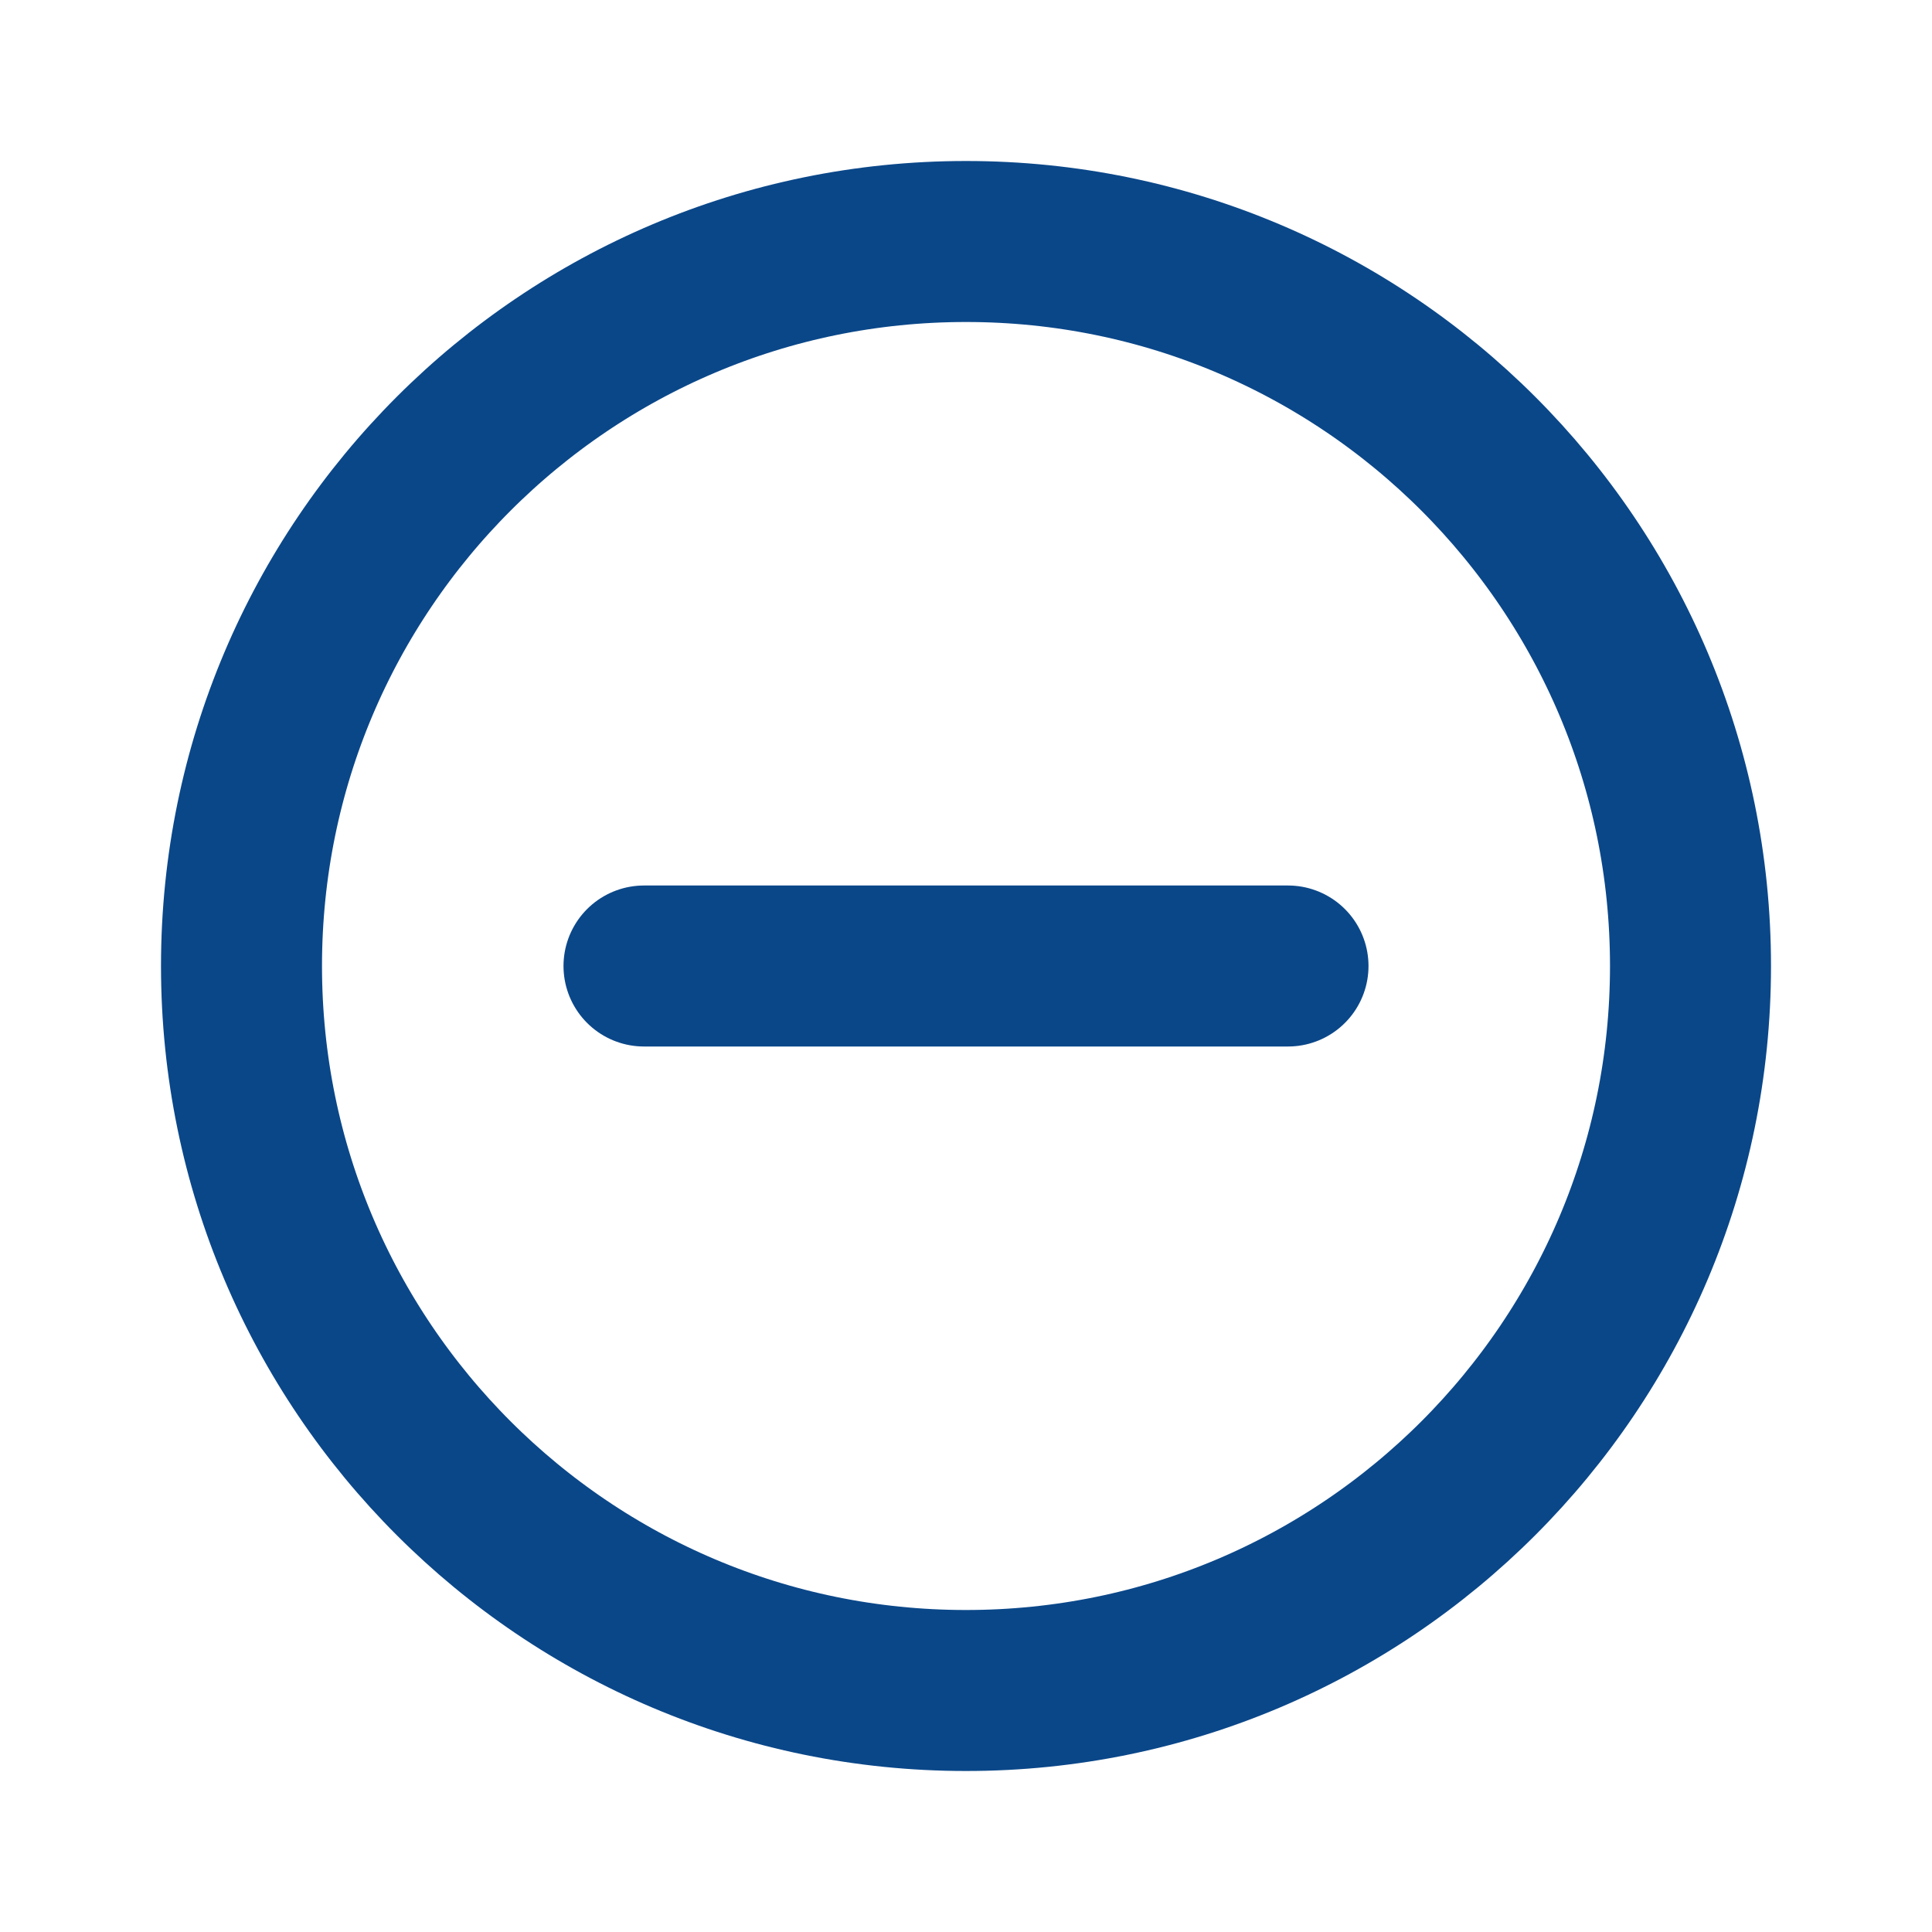
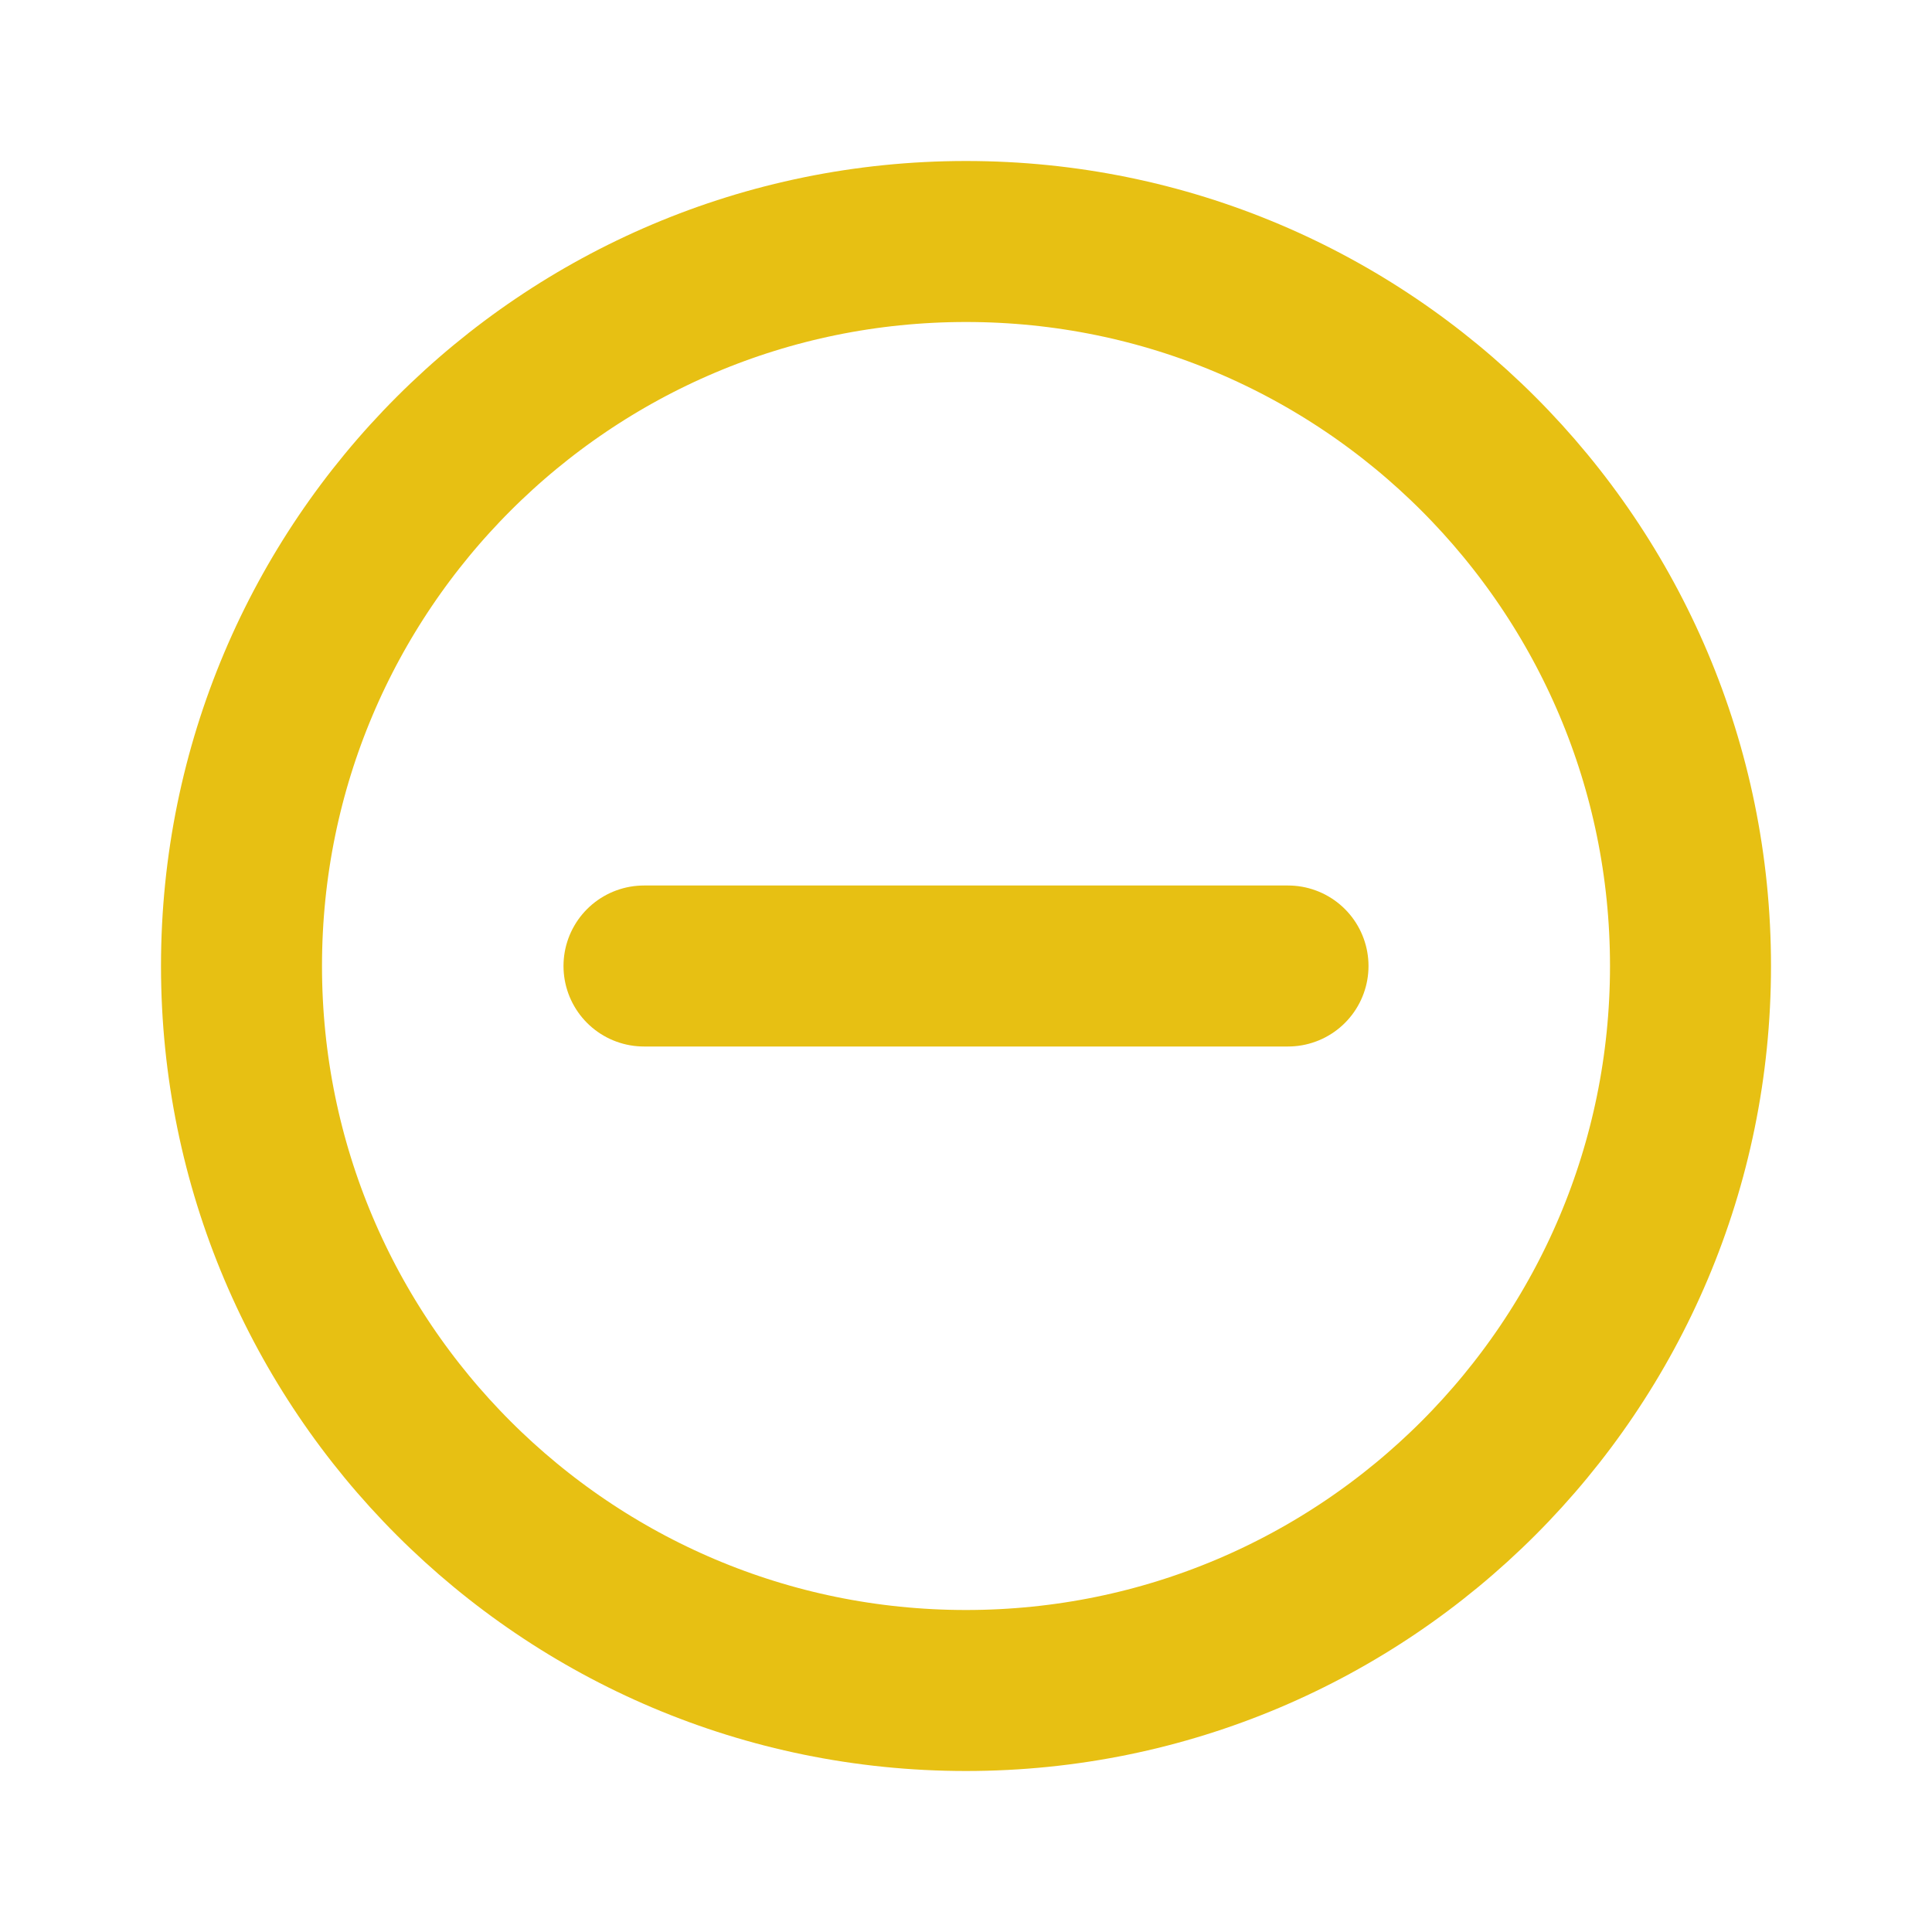
<svg xmlns="http://www.w3.org/2000/svg" width="36" height="36" id="screenshot-7b3ef0c8-b42b-8085-8006-4ba3eead4d0e" viewBox="0 0 36 36" fill="none" version="1.1">
  <g id="shape-7b3ef0c8-b42b-8085-8006-4ba3eead4d0e" width="24" class="feather feather-minus-circle" height="24" rx="0" ry="0" style="fill: rgb(0, 0, 0);">
    <g id="shape-7b3ef0c8-b42b-8085-8006-4ba3eead4d3e" style="display: none;">
      <g class="fills" id="fills-7b3ef0c8-b42b-8085-8006-4ba3eead4d3e">
        <rect width="36" height="36" x="0" stroke-linejoin="round" transform="matrix(1, 0, 0, 1, 0, 0)" style="fill: none;" ry="0" fill="none" stroke-linecap="round" rx="0" y="0" />
      </g>
      <g fill="none" stroke-linejoin="round" stroke-linecap="round" id="strokes-5ebf2f90-883c-80e9-8006-a73b40d719a8-7b3ef0c8-b42b-8085-8006-4ba3eead4d3e" class="strokes">
        <g class="inner-stroke-shape" transform="matrix(1, 0, 0, 1, 0, 0)">
          <defs>
            <clipPath id="inner-stroke-render-2-7b3ef0c8-b42b-8085-8006-4ba3eead4d3e-0">
              <use href="#stroke-shape-render-2-7b3ef0c8-b42b-8085-8006-4ba3eead4d3e-0" />
            </clipPath>
-             <rect rx="0" ry="0" x="0" y="0" width="36" height="36" id="stroke-shape-render-2-7b3ef0c8-b42b-8085-8006-4ba3eead4d3e-0" style="fill: none; stroke-width: 6; stroke: rgb(10, 71, 137); stroke-opacity: 1;" />
+             <rect rx="0" ry="0" x="0" y="0" width="36" height="36" id="stroke-shape-render-2-7b3ef0c8-b42b-8085-8006-4ba3eead4d3e-0" style="fill: none; stroke-width: 6; stroke: rgb(231, 192, 19); stroke-opacity: 1;" />
          </defs>
          <use href="#stroke-shape-render-2-7b3ef0c8-b42b-8085-8006-4ba3eead4d3e-0" clip-path="url('#inner-stroke-render-2-7b3ef0c8-b42b-8085-8006-4ba3eead4d3e-0')" />
        </g>
      </g>
    </g>
    <g id="shape-7b3ef0c8-b42b-8085-8006-4ba3eead4d3f">
      <g class="fills" id="fills-7b3ef0c8-b42b-8085-8006-4ba3eead4d3f">
        <ellipse cy="18" stroke-linejoin="round" transform="matrix(1, 0, 0, 1, 0, 0)" style="fill: none;" ry="15" fill="none" stroke-linecap="round" rx="15" cx="18" />
      </g>
      <g fill="none" stroke-linejoin="round" stroke-linecap="round" id="strokes-5ebf2f90-883c-80e9-8006-a73b40d80ce8-7b3ef0c8-b42b-8085-8006-4ba3eead4d3f" class="strokes">
        <g class="inner-stroke-shape" transform="matrix(1, 0, 0, 1, 0, 0)">
          <defs>
            <clipPath id="inner-stroke-render-3-7b3ef0c8-b42b-8085-8006-4ba3eead4d3f-0">
              <use href="#stroke-shape-render-3-7b3ef0c8-b42b-8085-8006-4ba3eead4d3f-0" />
            </clipPath>
-             <ellipse cx="18" cy="18" rx="15" ry="15" id="stroke-shape-render-3-7b3ef0c8-b42b-8085-8006-4ba3eead4d3f-0" style="fill: none; stroke-width: 6; stroke: rgb(10, 71, 137); stroke-opacity: 1;" />
+             <ellipse cx="18" cy="18" rx="15" ry="15" id="stroke-shape-render-3-7b3ef0c8-b42b-8085-8006-4ba3eead4d3f-0" style="fill: none; stroke-width: 6; stroke: rgb(231, 192, 19); stroke-opacity: 1;" />
          </defs>
          <use href="#stroke-shape-render-3-7b3ef0c8-b42b-8085-8006-4ba3eead4d3f-0" clip-path="url('#inner-stroke-render-3-7b3ef0c8-b42b-8085-8006-4ba3eead4d3f-0')" />
        </g>
      </g>
    </g>
    <g id="shape-7b3ef0c8-b42b-8085-8006-4ba3eead4d40">
      <g class="fills" id="fills-7b3ef0c8-b42b-8085-8006-4ba3eead4d40">
        <path d="M12,18L24,18" fill="none" stroke-linejoin="round" stroke-linecap="round" style="fill: none;" />
      </g>
      <g fill="none" stroke-linejoin="round" stroke-linecap="round" id="strokes-5ebf2f90-883c-80e9-8006-a73b40d8a9e5-7b3ef0c8-b42b-8085-8006-4ba3eead4d40" class="strokes">
        <g class="stroke-shape">
-           <path d="M12,18L24,18" style="fill: none; stroke-width: 3; stroke: rgb(10, 71, 137); stroke-opacity: 1;" />
+           <path d="M12,18L24,18" style="fill: none; stroke-width: 3; stroke: rgb(231, 192, 19); stroke-opacity: 1;" />
        </g>
      </g>
    </g>
  </g>
</svg>
